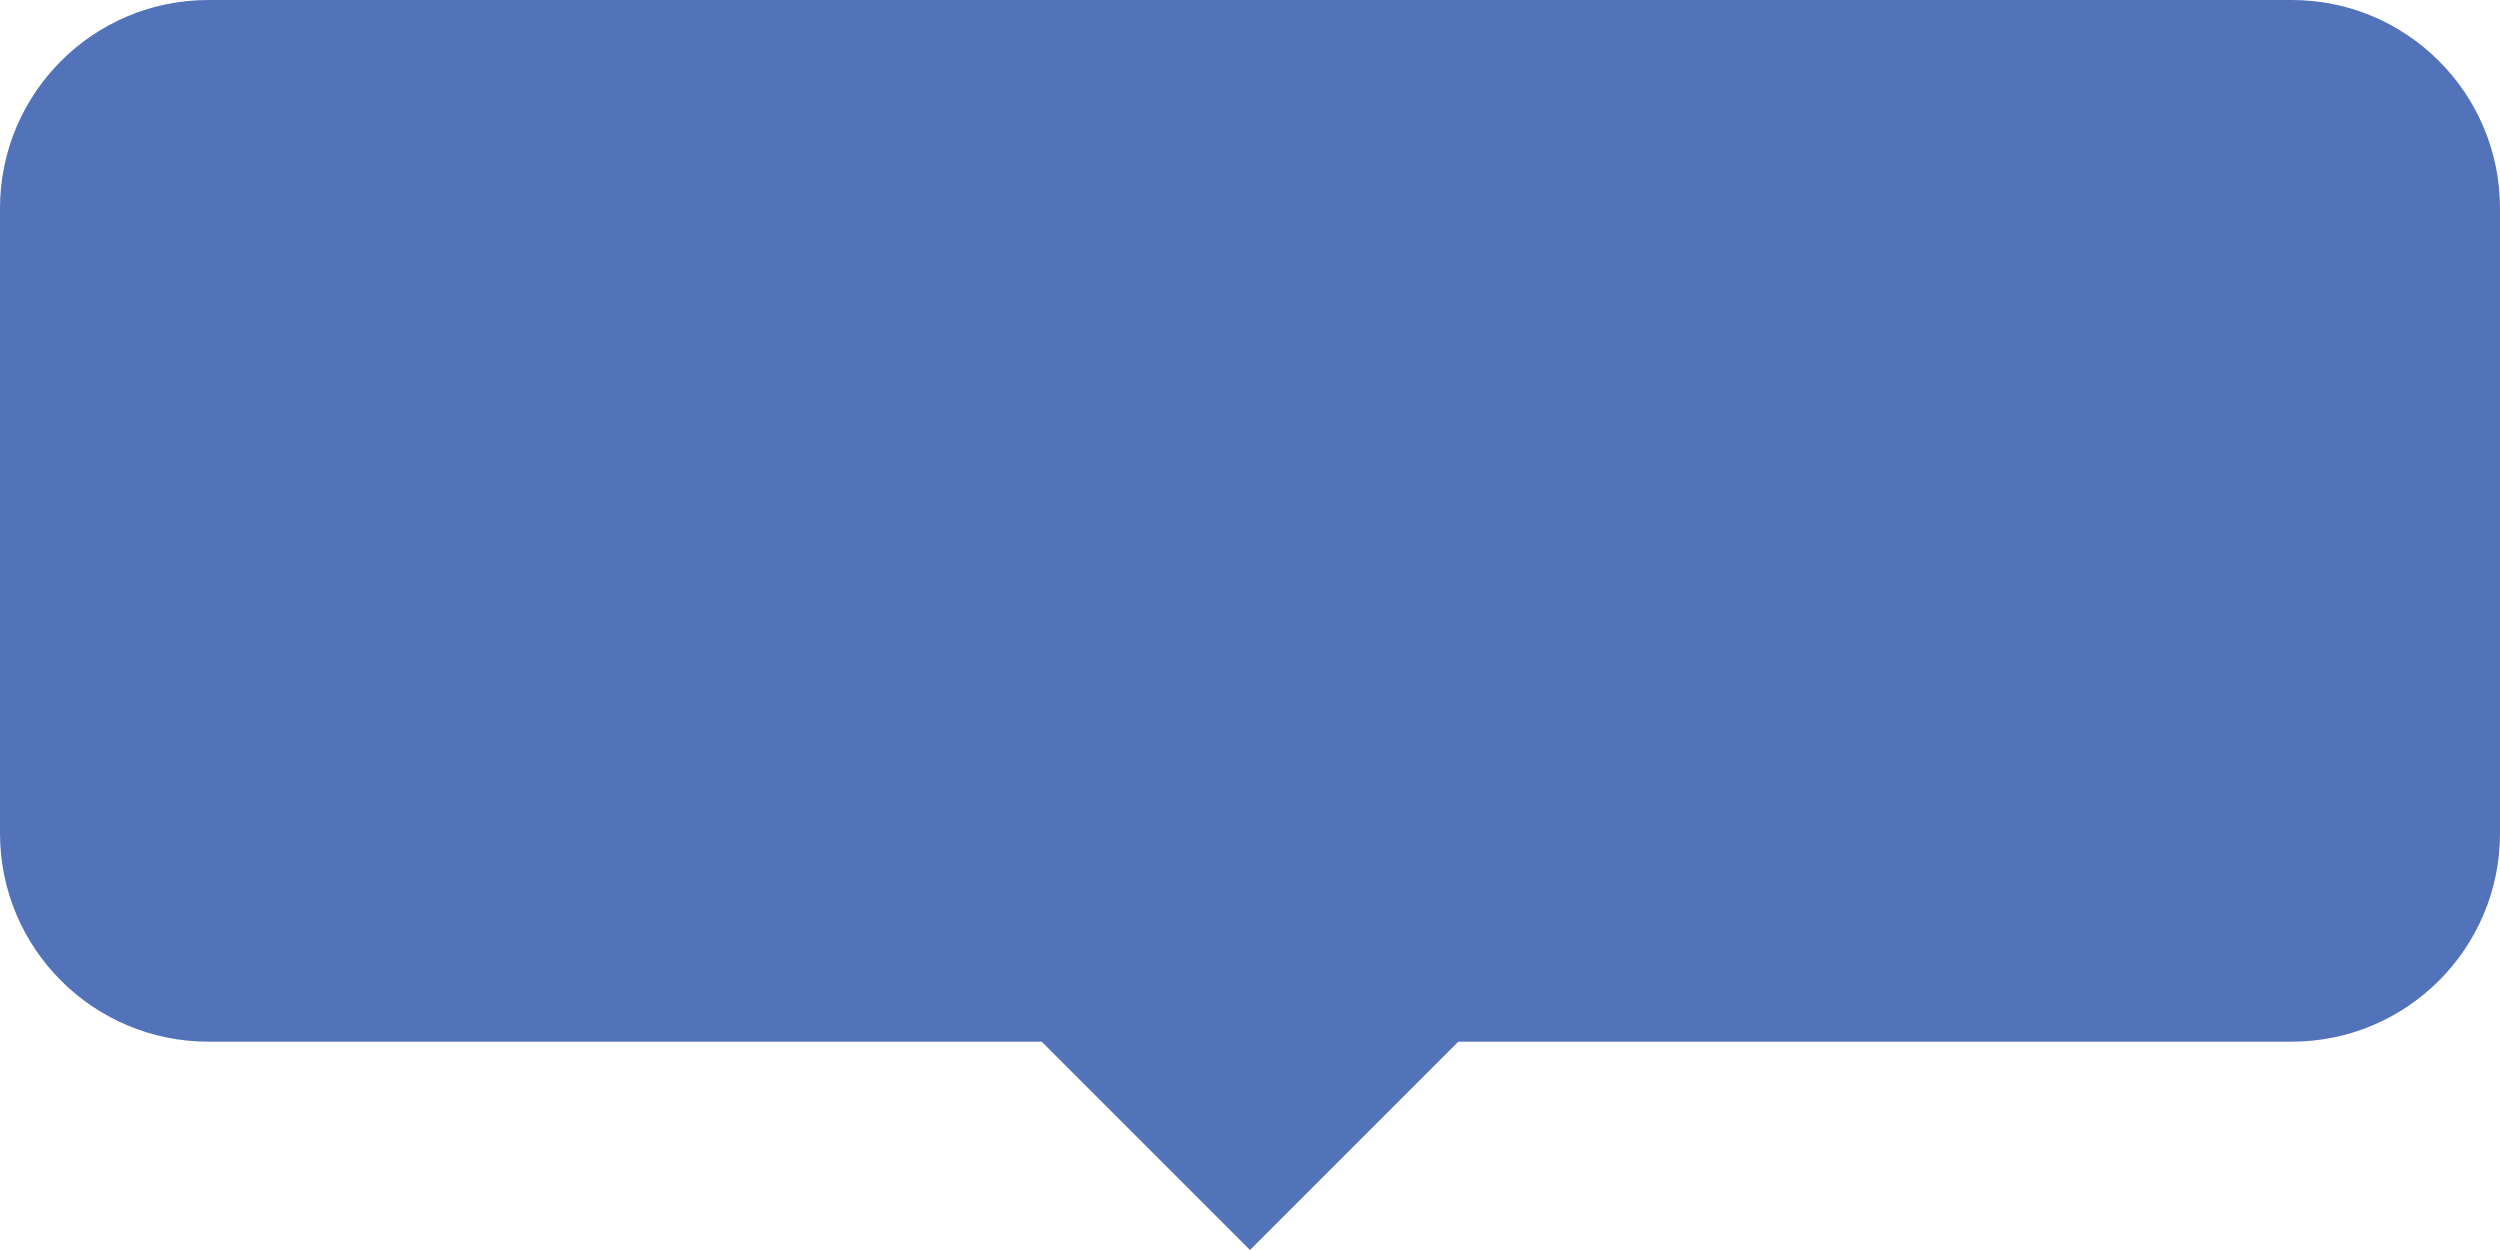
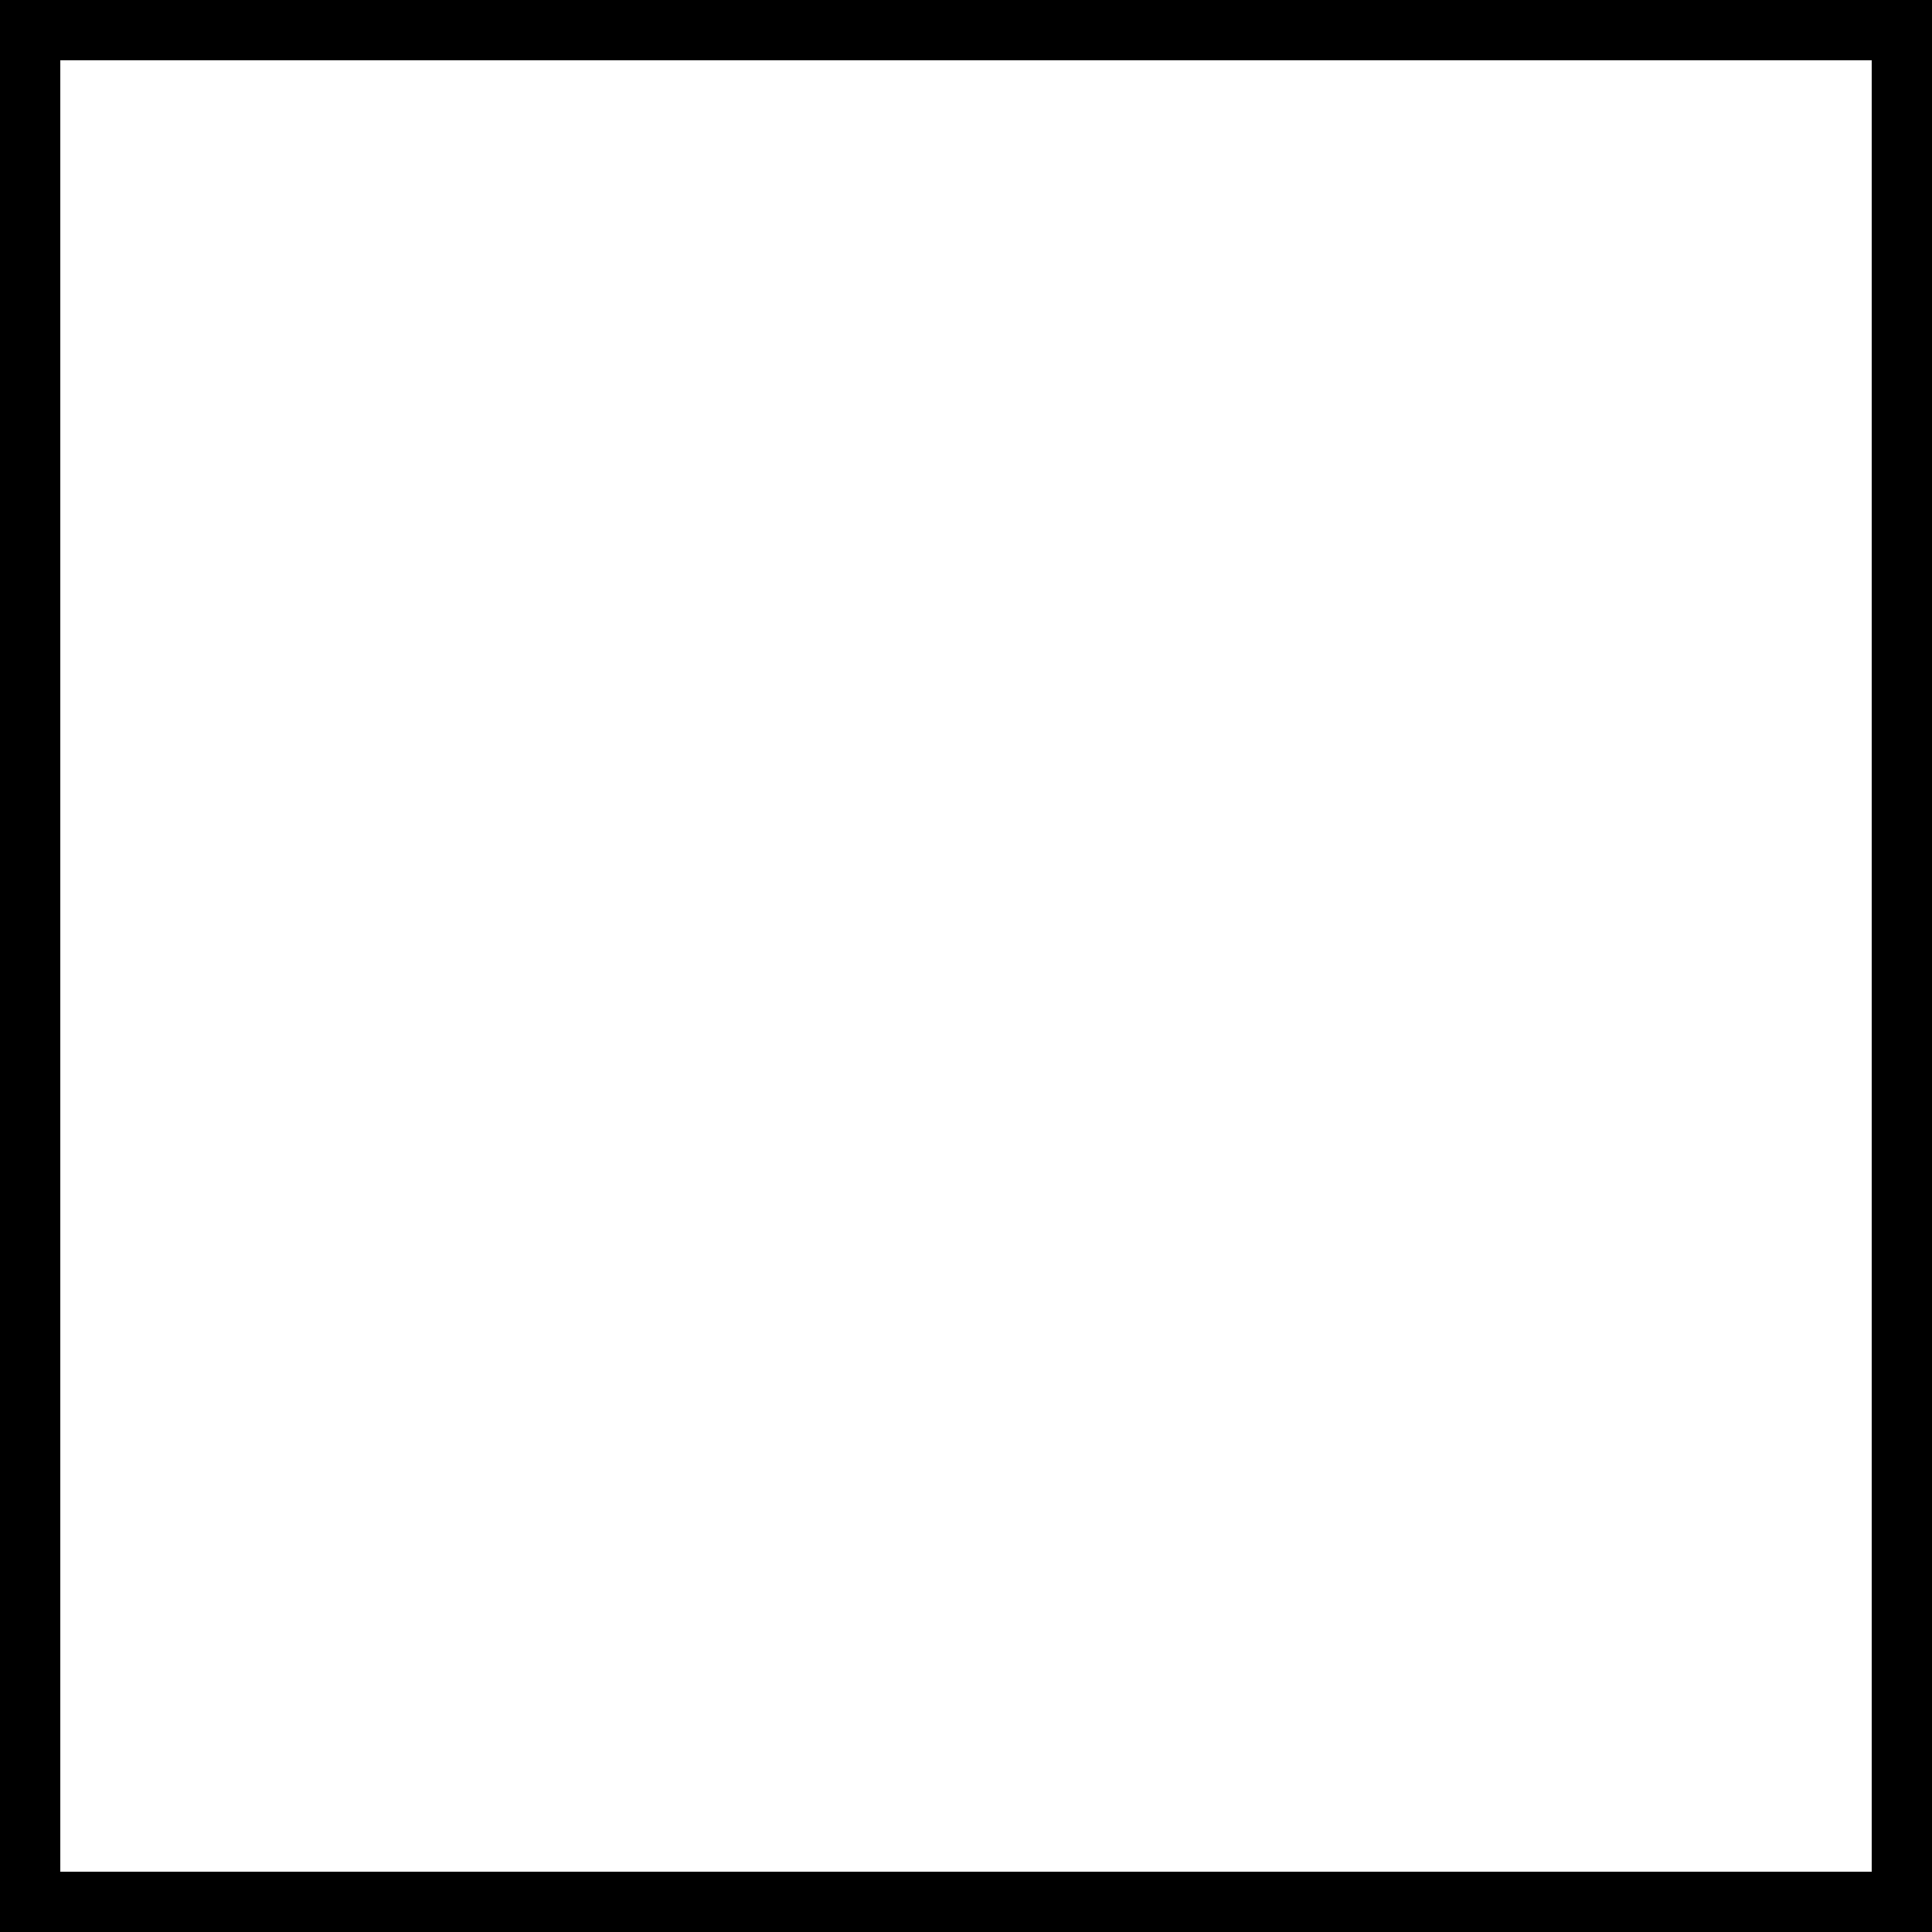
- <svg xmlns="http://www.w3.org/2000/svg" viewBox="0 0 120 60">
-   <path d="M10 0 h100 a10 10 0 0 1 10 10 v30 a10 10 0 0 1 -10 10 h-40 l-10 10 -10 -10 h-40 a10 10 0 0 1 -10 -10 v-30 a10 10 0 0 1 10 -10 z" fill="#5272ba" />
+ <svg xmlns="http://www.w3.org/2000/svg" id="_图层_1" data-name=" 图层 1" version="1.1" viewBox="0 0 32 32">
+   <defs>
+     <style>
+       .cls-1 {
+         fill: none;
+         stroke: #000;
+         stroke-width: 2px;
+       }
+     </style>
+   </defs>
+   <rect class="cls-1" x="0" y="0" width="32" height="32" />
</svg>
